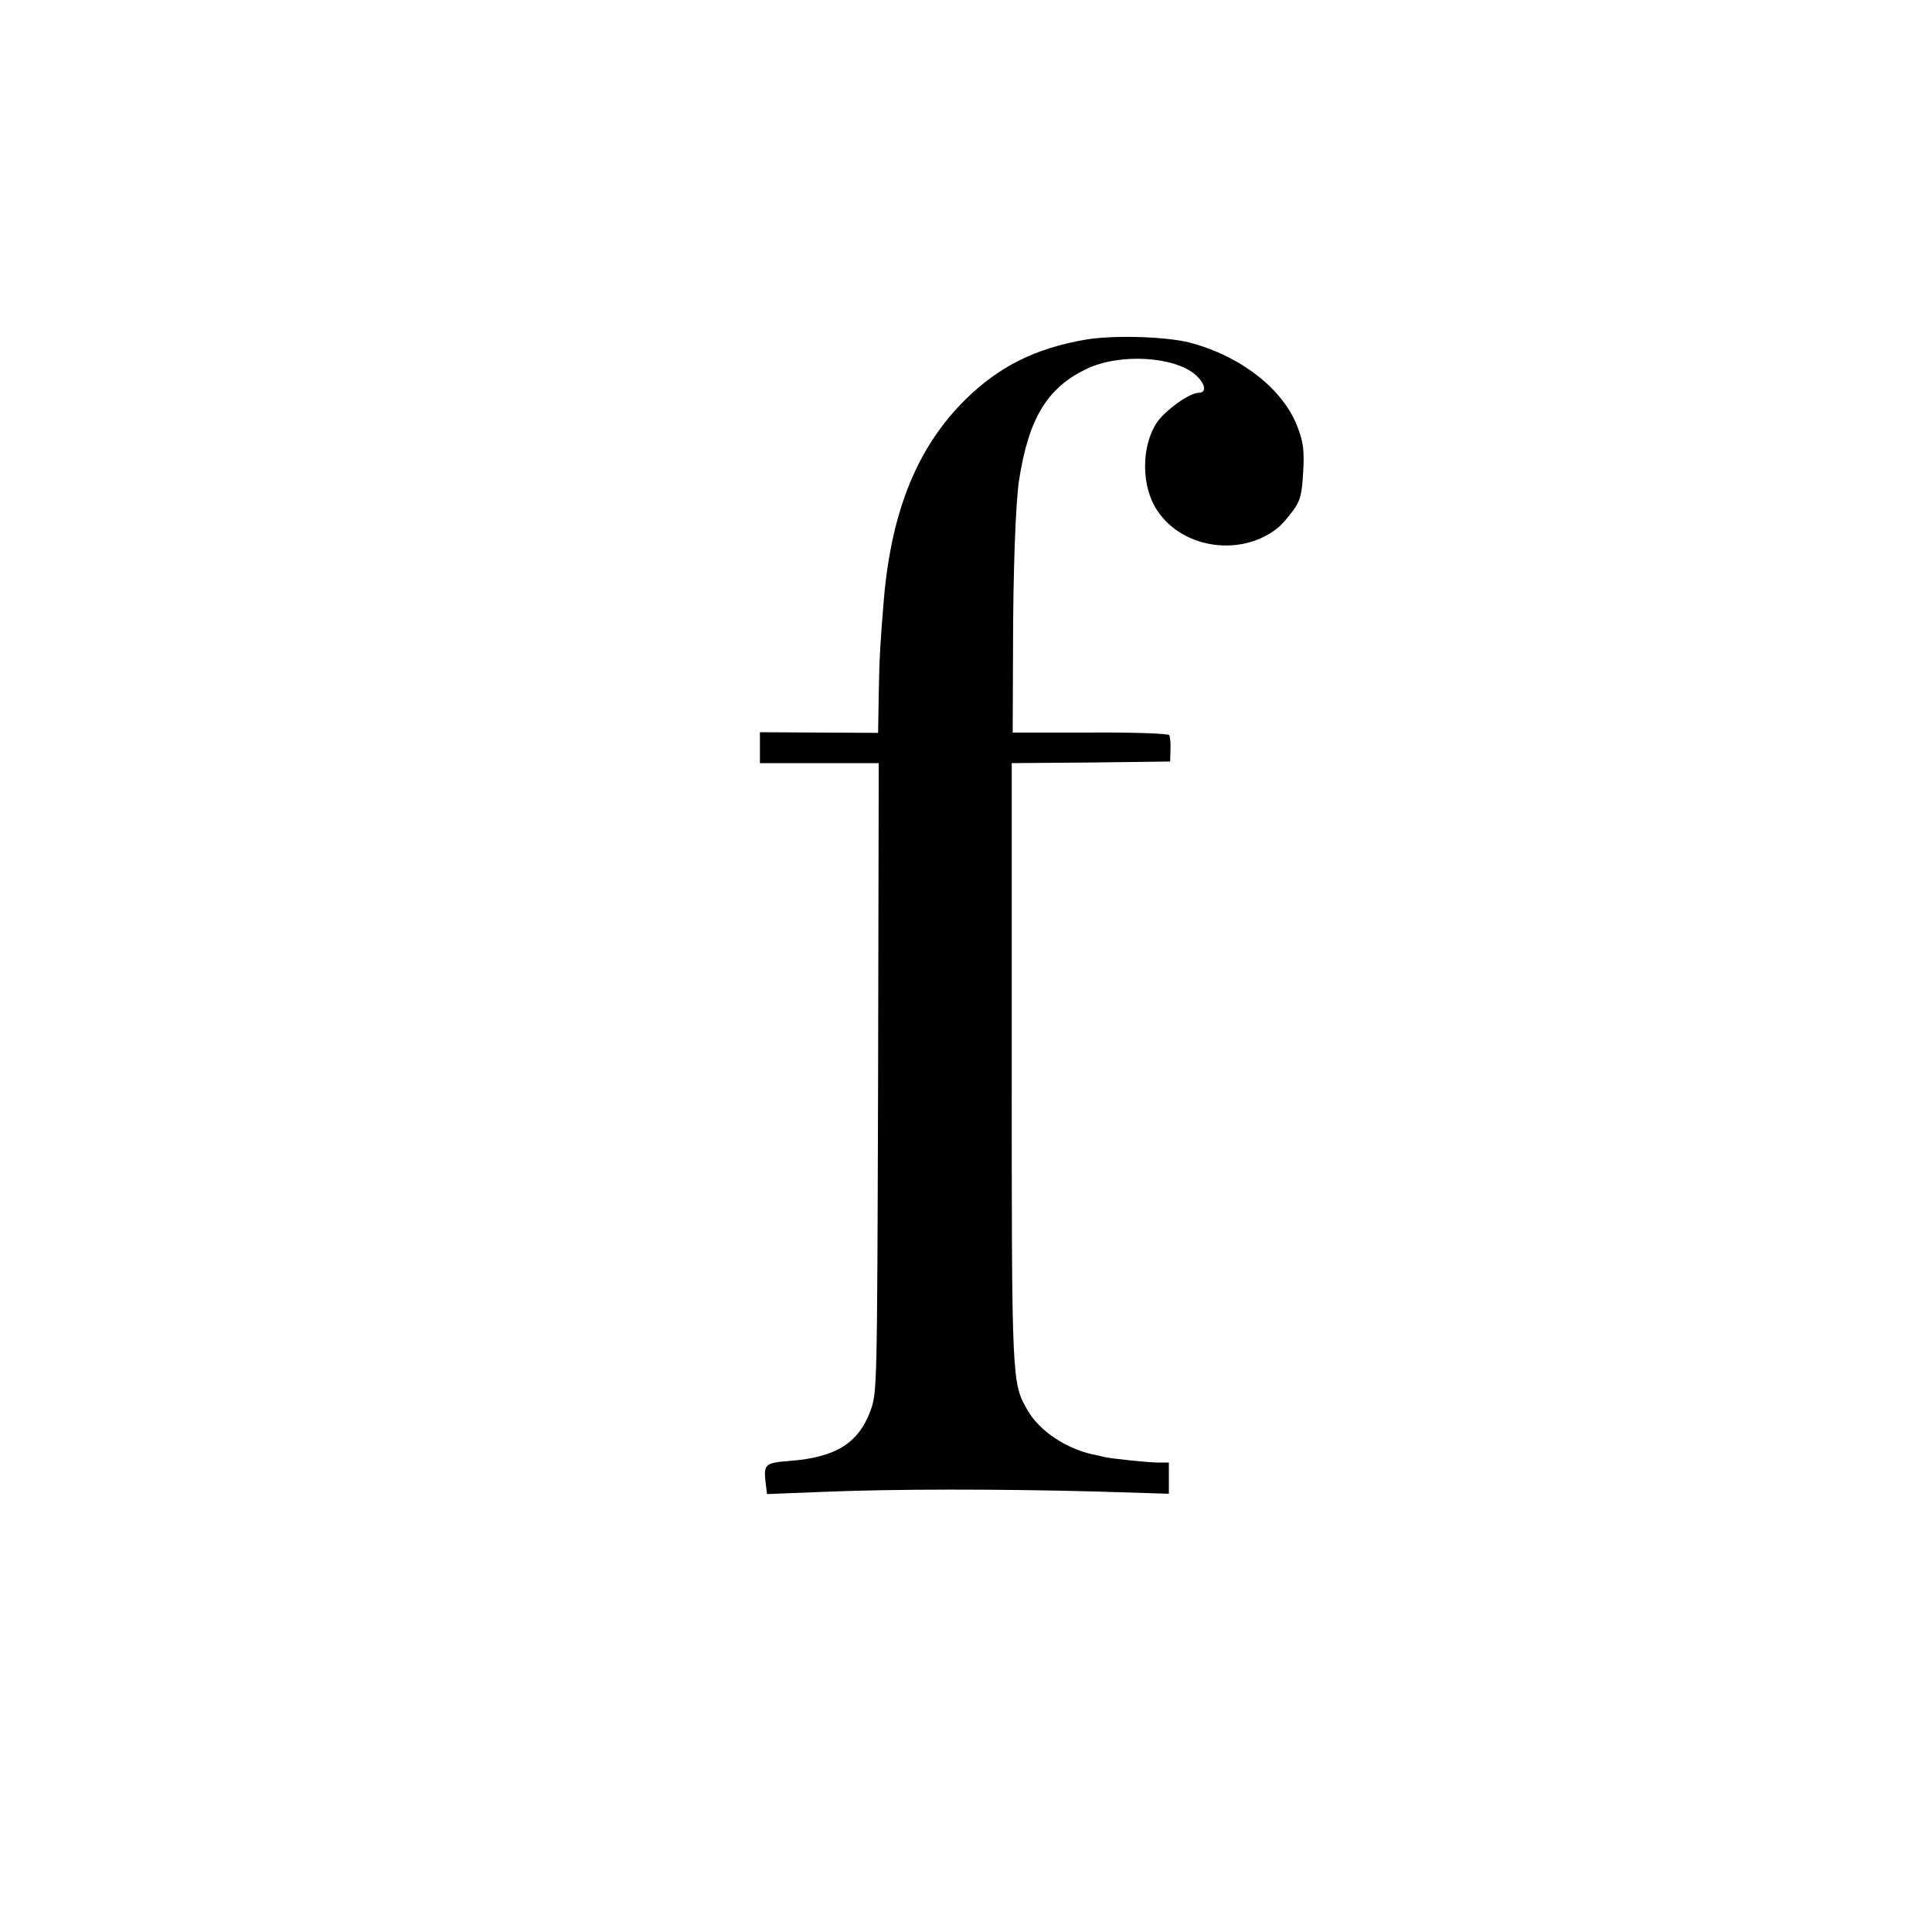
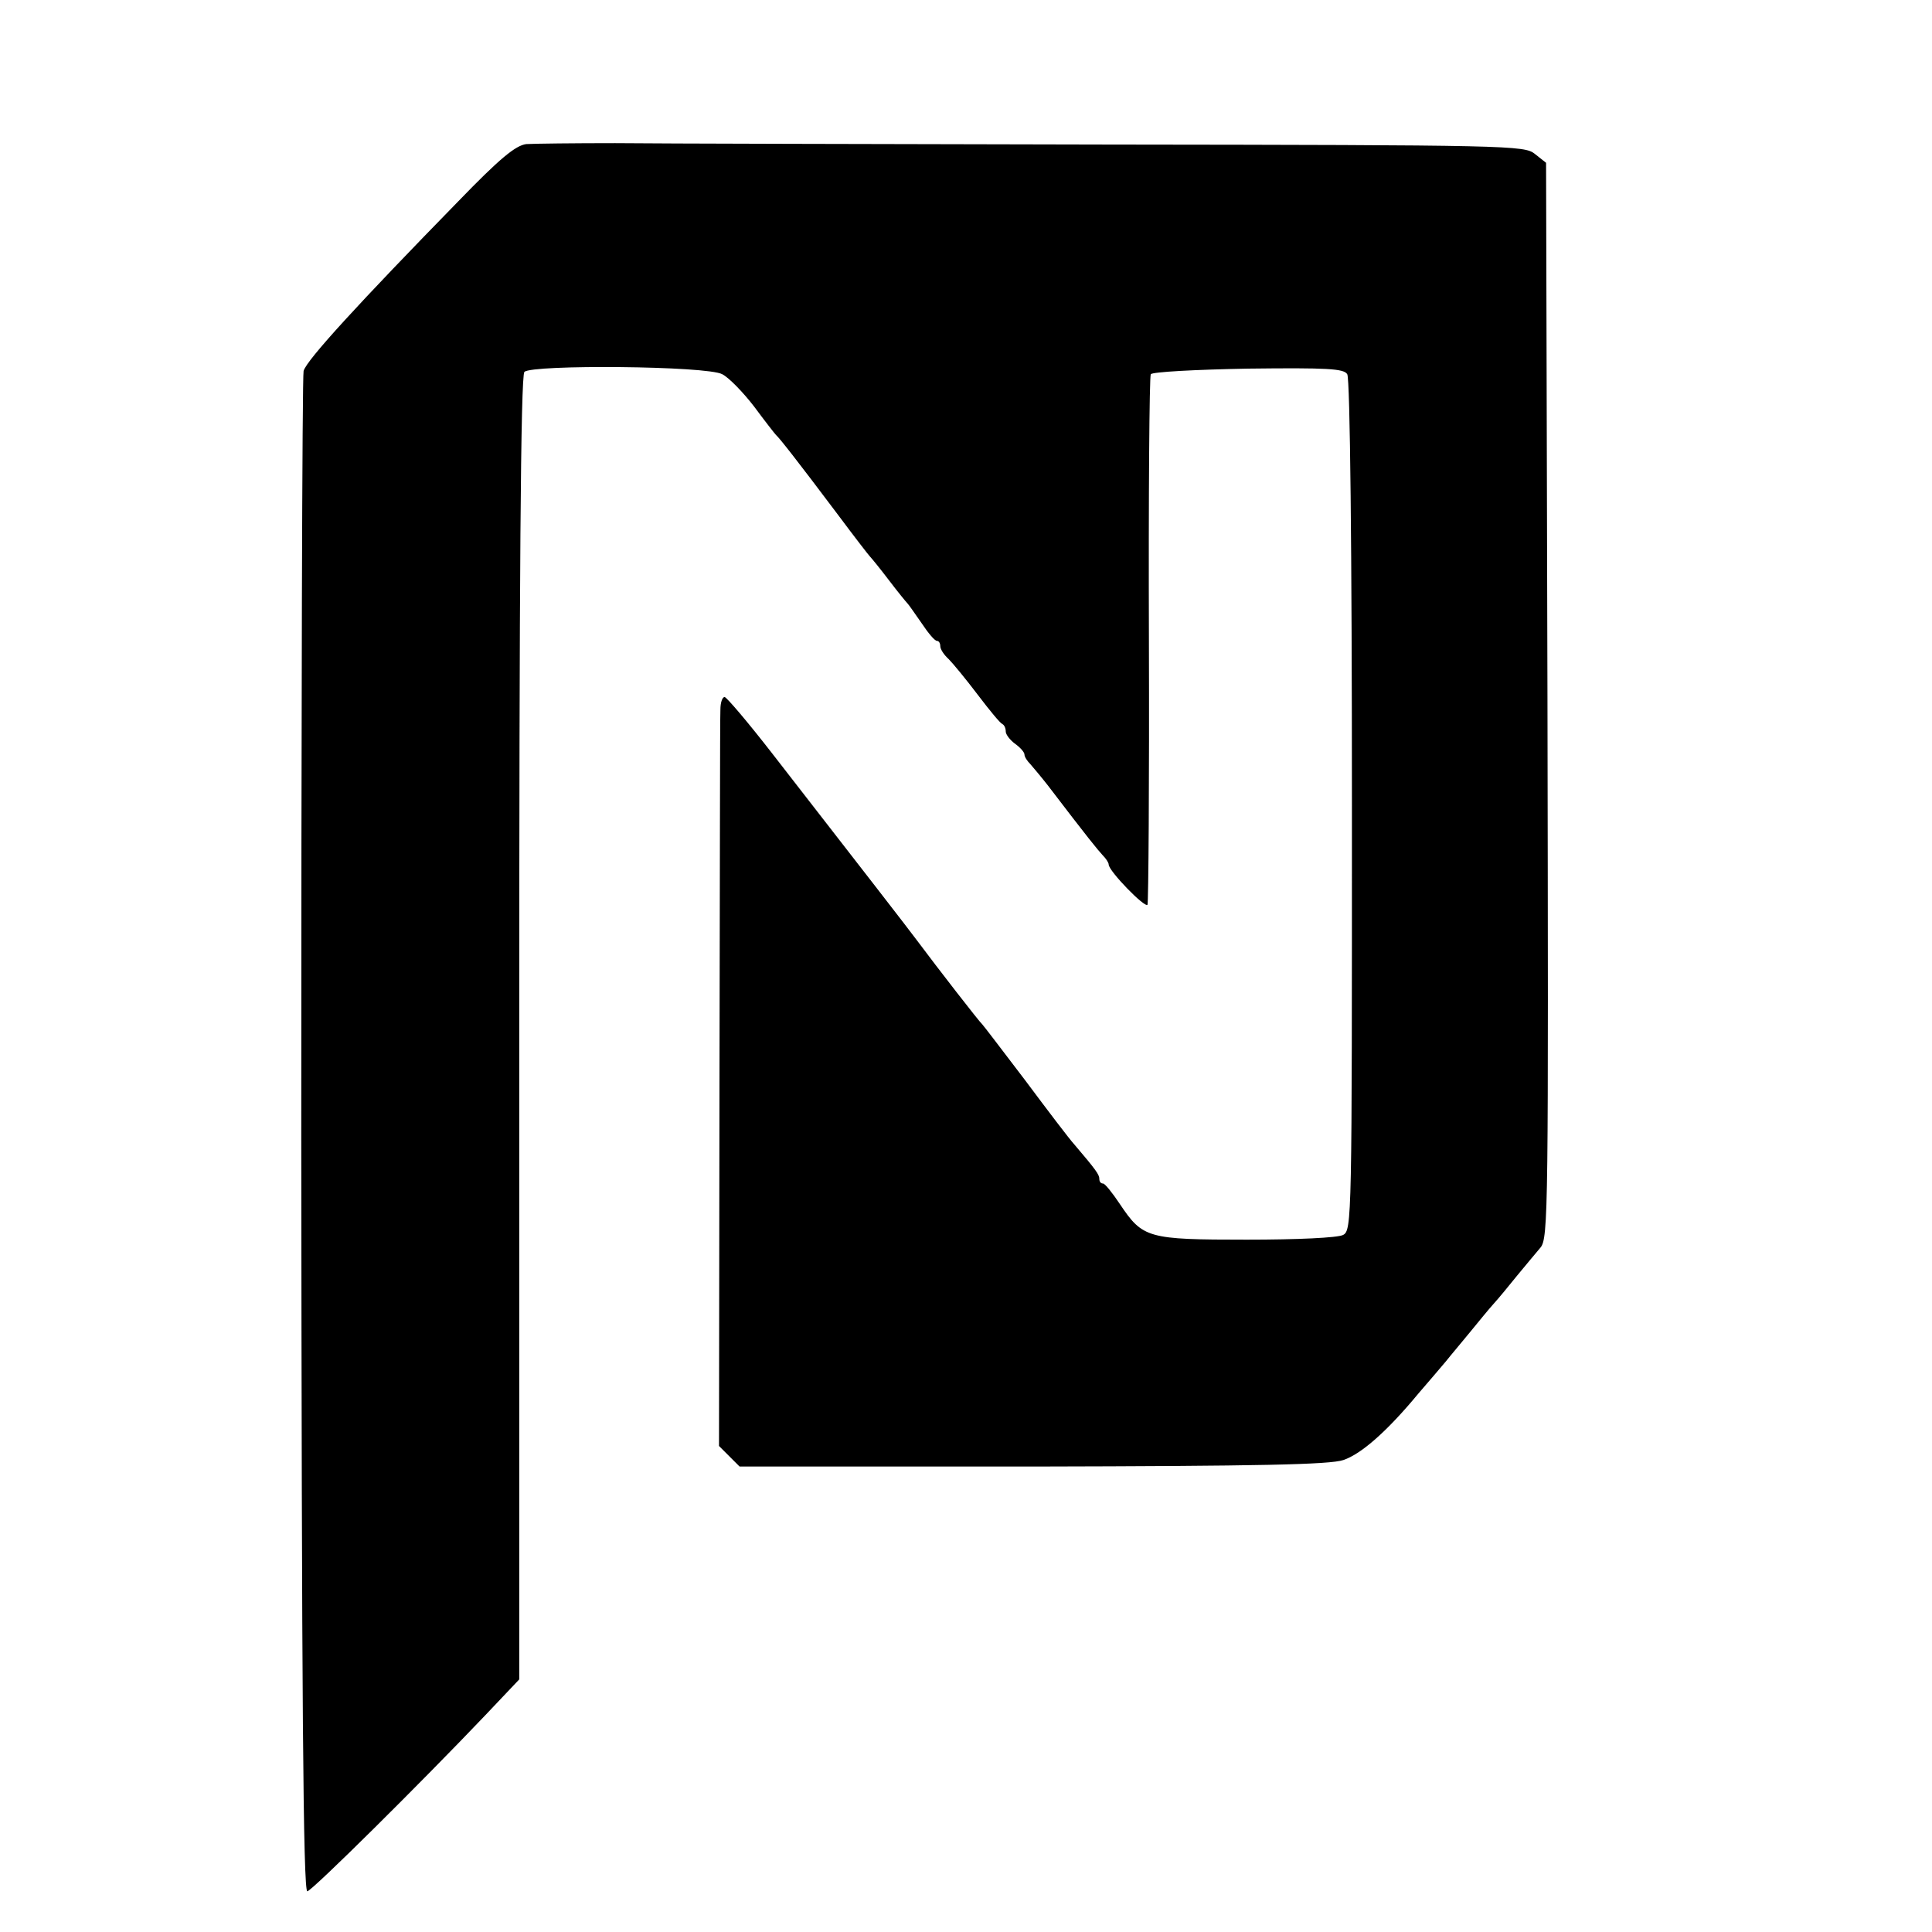
- <svg xmlns="http://www.w3.org/2000/svg" version="1.0" width="600pt" height="600pt" viewBox="0 0 600 600" preserveAspectRatio="xMidYMid meet">
-   <g transform="translate(0,600) scale(0.1,-0.1)" fill="#000000" stroke="none">
-     <path d="M3370 4945 c-155 -27 -267 -83 -371 -185 -149 -147 -230 -344 -254 -620 -11 -134 -14 -178 -16 -295 l-2 -121 -184 1 -183 1 0 -48 0 -48 185 0 184 0 -2 -977 c-3 -972 -3 -978 -24 -1035 -37 -100 -108 -144 -250 -155 -78 -6 -82 -10 -75 -70 l4 -33 177 7 c217 9 543 9 844 1 l227 -7 0 49 0 48 -35 0 c-28 0 -143 12 -165 17 -3 1 -21 5 -40 9 -82 19 -162 73 -198 135 -50 86 -50 85 -50 1081 l0 930 246 2 246 3 1 37 c1 20 -1 41 -4 45 -3 5 -114 9 -246 8 l-240 0 1 250 c0 245 8 466 19 535 30 192 88 287 211 345 103 49 275 38 339 -21 29 -27 33 -54 7 -54 -28 0 -104 -55 -129 -92 -50 -75 -49 -201 2 -275 80 -119 263 -143 375 -51 9 7 29 30 44 50 24 32 29 50 33 120 4 69 1 93 -17 141 -44 118 -176 221 -335 263 -75 19 -239 24 -325 9z" />
+ <svg xmlns="http://www.w3.org/2000/svg" version="1.0" width="413pt" height="413pt" viewBox="0 0 413 413" preserveAspectRatio="xMidYMid meet">
+   <g transform="translate(0,413) scale(0.1,-0.1)" fill="#000000" stroke="none">
+     <path d="M1125 3822 c-23 -3 -57 -31 -145 -122 -212 -217 -325 -340 -331 -363 -3 -12 -5 -749 -5 -1637 1 -1191 4 -1614 13 -1613 11 2 242 231 381 377 l72 76 0 1392 c0 953 3 1395 11 1403 16 16 391 13 423 -5 14 -7 45 -39 68 -69 23 -31 44 -58 47 -61 7 -6 44 -53 132 -170 35 -47 66 -87 69 -90 3 -3 21 -25 40 -50 19 -25 37 -47 40 -50 3 -3 16 -22 30 -42 14 -21 28 -38 33 -38 4 0 7 -5 7 -11 0 -7 8 -19 18 -28 9 -9 37 -43 62 -76 25 -33 48 -61 53 -63 4 -2 7 -9 7 -16 0 -6 9 -18 20 -26 11 -8 20 -18 20 -23 0 -5 6 -14 13 -21 6 -7 23 -27 37 -45 87 -114 106 -137 117 -149 7 -7 13 -16 13 -20 0 -14 78 -94 83 -86 2 5 4 260 3 567 -1 307 1 562 4 567 3 5 97 10 208 12 170 2 205 0 212 -12 6 -9 10 -377 10 -922 0 -887 0 -908 -19 -918 -12 -6 -97 -10 -206 -10 -212 0 -222 3 -271 76 -16 24 -32 44 -36 44 -5 0 -8 4 -8 10 0 9 -7 19 -53 73 -11 12 -58 74 -105 137 -48 63 -89 117 -92 120 -6 5 -96 121 -140 180 -24 32 -107 139 -309 399 -52 67 -98 121 -102 121 -5 0 -9 -12 -9 -27 -1 -16 -1 -376 -2 -801 l-1 -773 22 -22 22 -22 627 0 c484 1 635 4 664 14 38 13 93 61 160 142 21 24 47 55 59 69 11 14 35 42 52 63 18 22 40 49 50 60 11 12 33 39 50 60 18 22 40 48 50 60 17 20 17 81 15 1170 l-3 1149 -24 19 c-22 18 -53 19 -915 20 -490 1 -963 2 -1051 3 -88 0 -173 -1 -190 -2z" />
  </g>
</svg>
